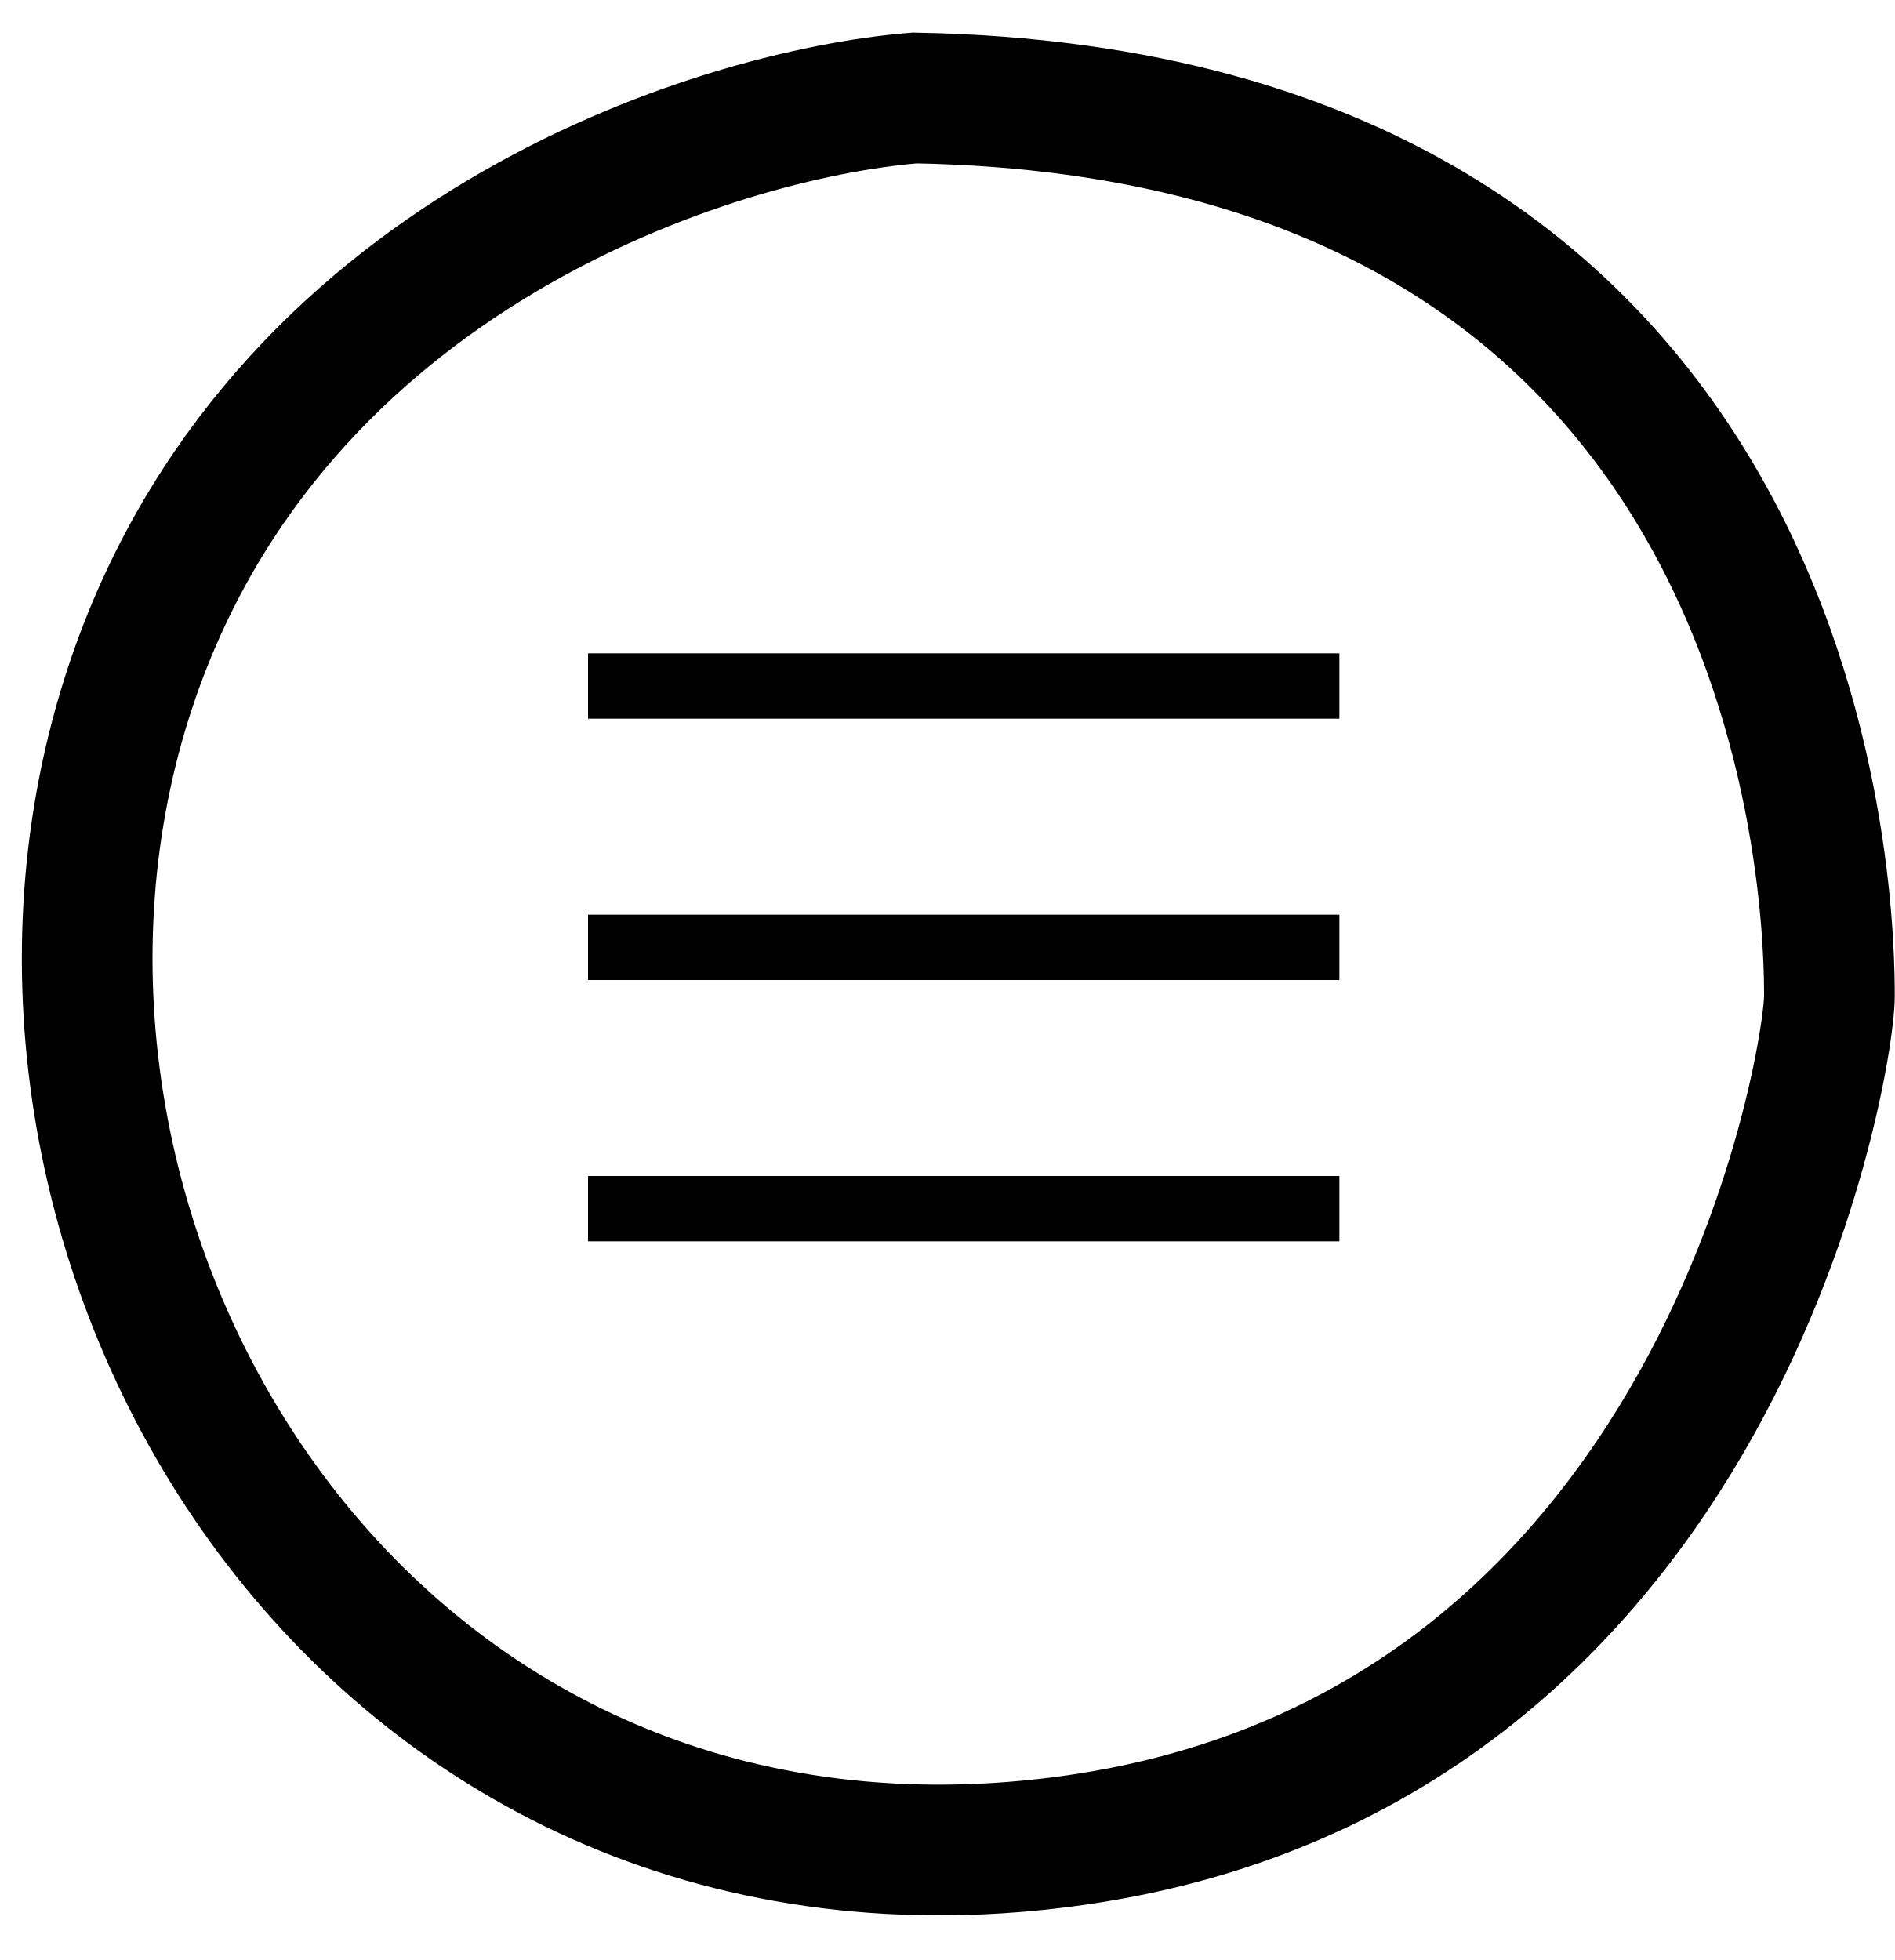
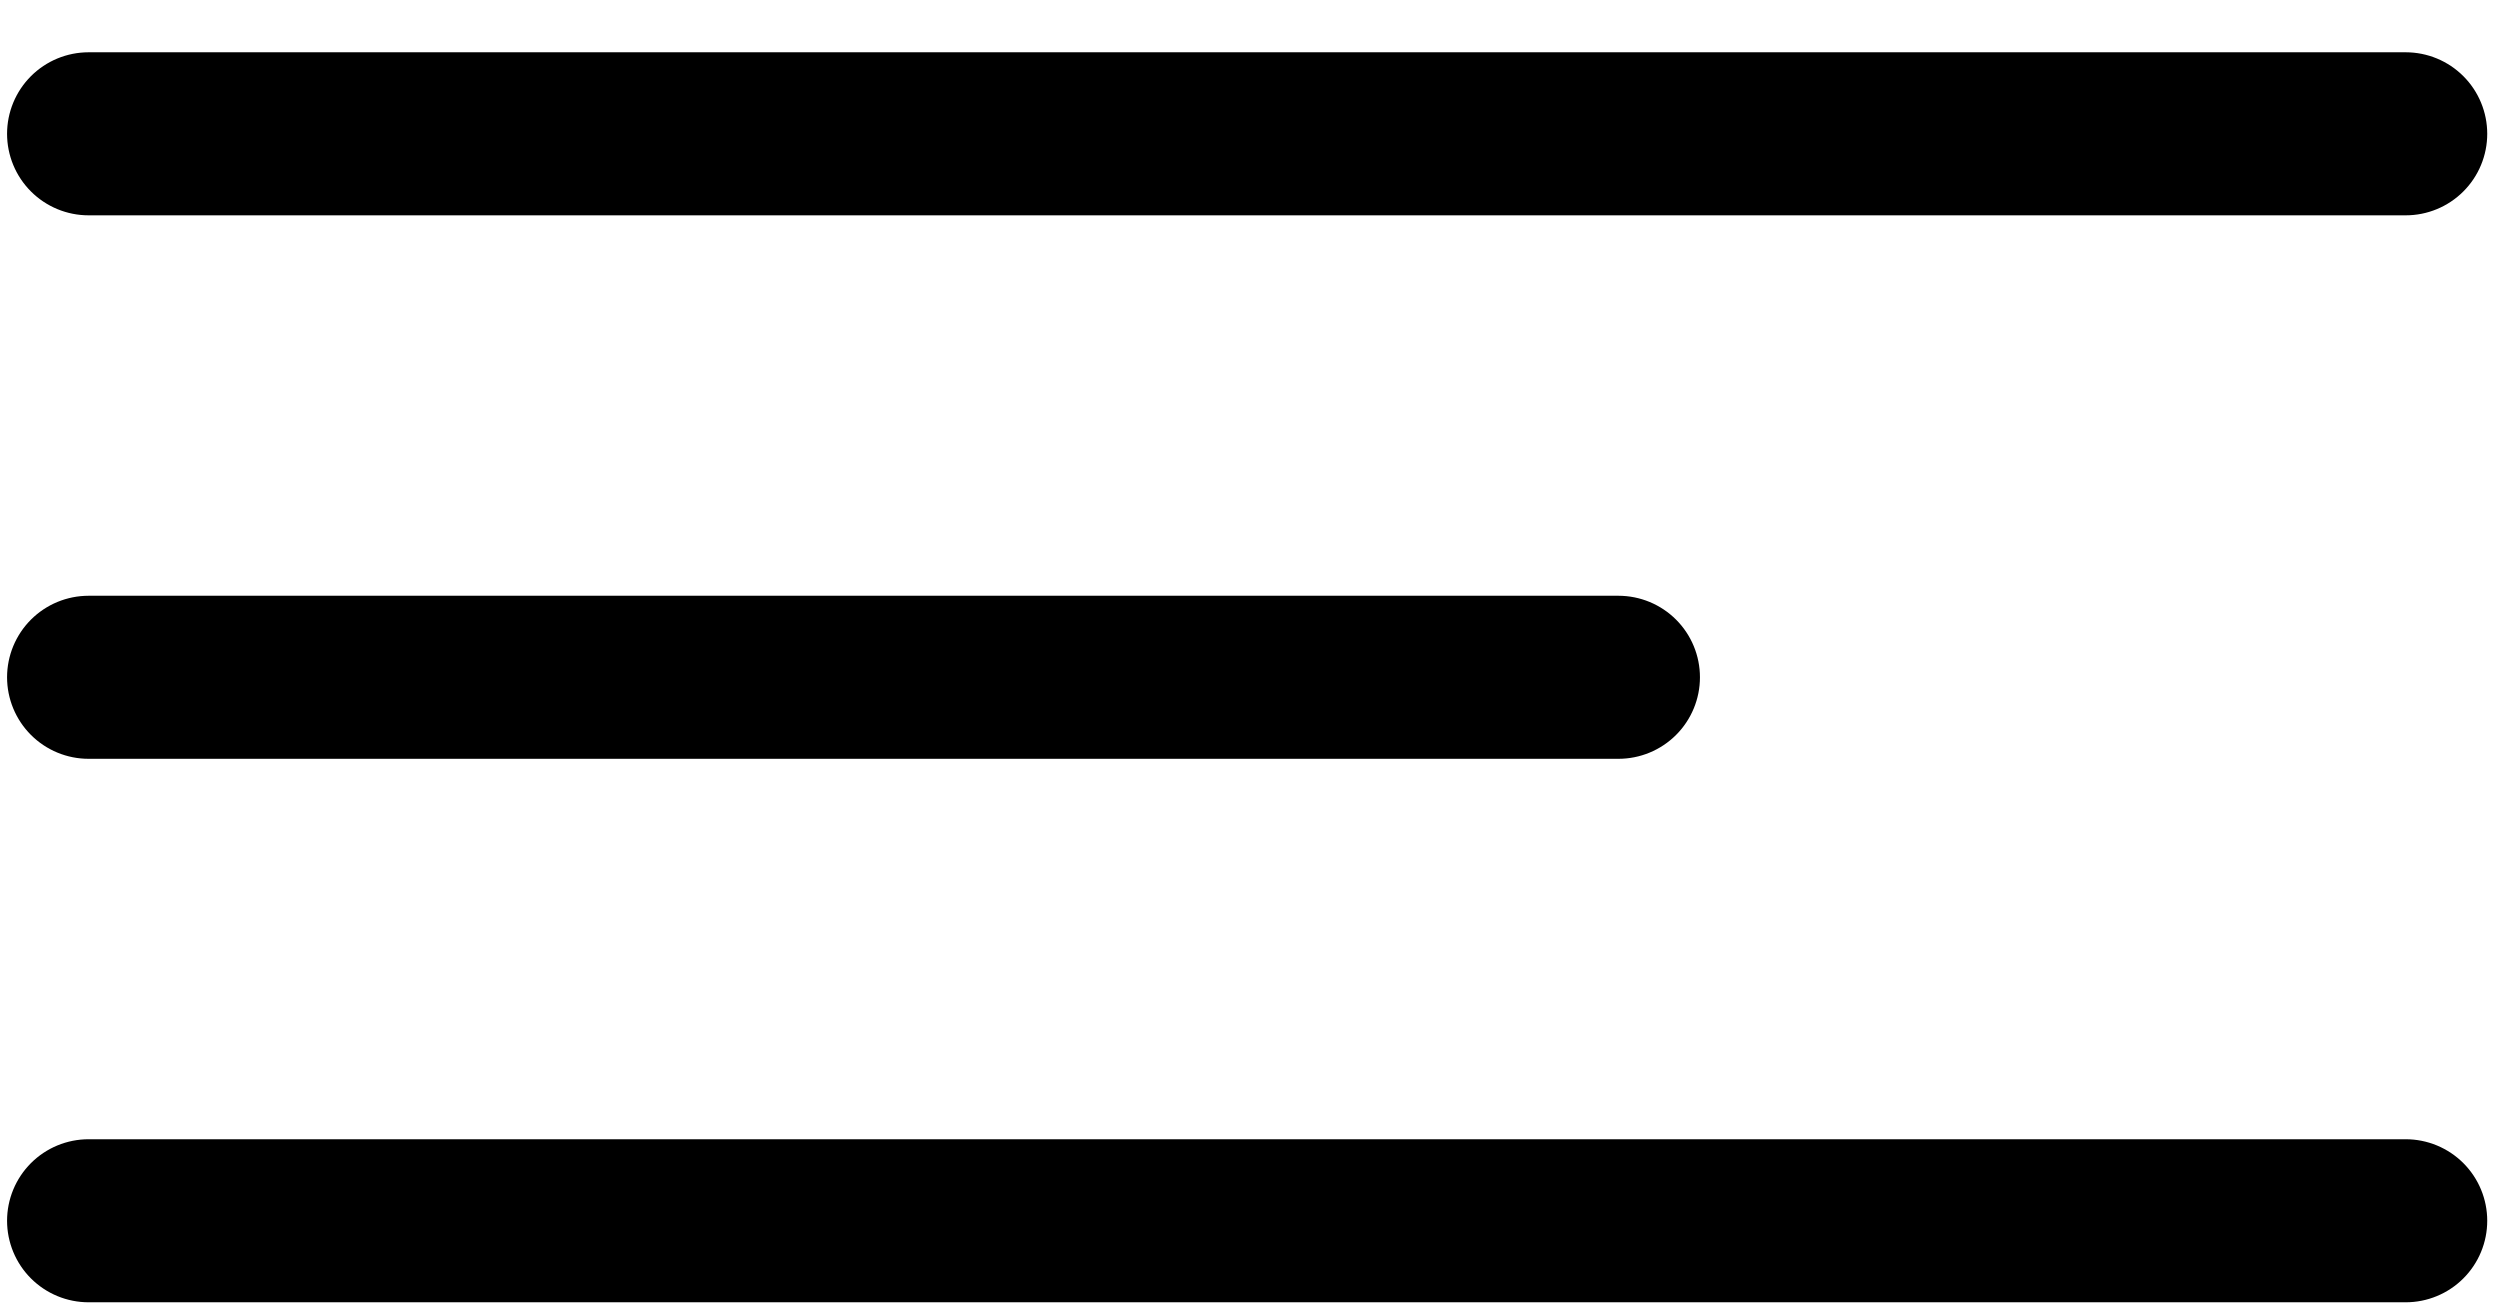
- <svg xmlns="http://www.w3.org/2000/svg" width="58" height="60" viewBox="0 0 58 60" fill="none">
-   <path d="M56 30.5C56 28.5 56 3.5 28 3C21.833 3.5 8.4 7.8 4 21C-1.5 37.5 10.5 58.5 31.5 56.5C52.5 54.5 56 32.5 56 30.5Z" stroke="black" stroke-width="4" />
-   <path d="M18 21H41" stroke="black" stroke-width="2" />
-   <path d="M18 29H41" stroke="black" stroke-width="2" />
-   <path d="M18 37H41" stroke="black" stroke-width="2" />
+ <svg xmlns="http://www.w3.org/2000/svg" width="46" height="24" viewBox="0 0 46 24" fill="none">
+   <path d="M1.63 2.462H44.265" stroke="black" stroke-width="3" stroke-linecap="round" />
+   <path d="M1.63 12.462H29.779" stroke="black" stroke-width="3" stroke-linecap="round" />
+   <path d="M1.63 22.462H44.265" stroke="black" stroke-width="3" stroke-linecap="round" />
</svg>
